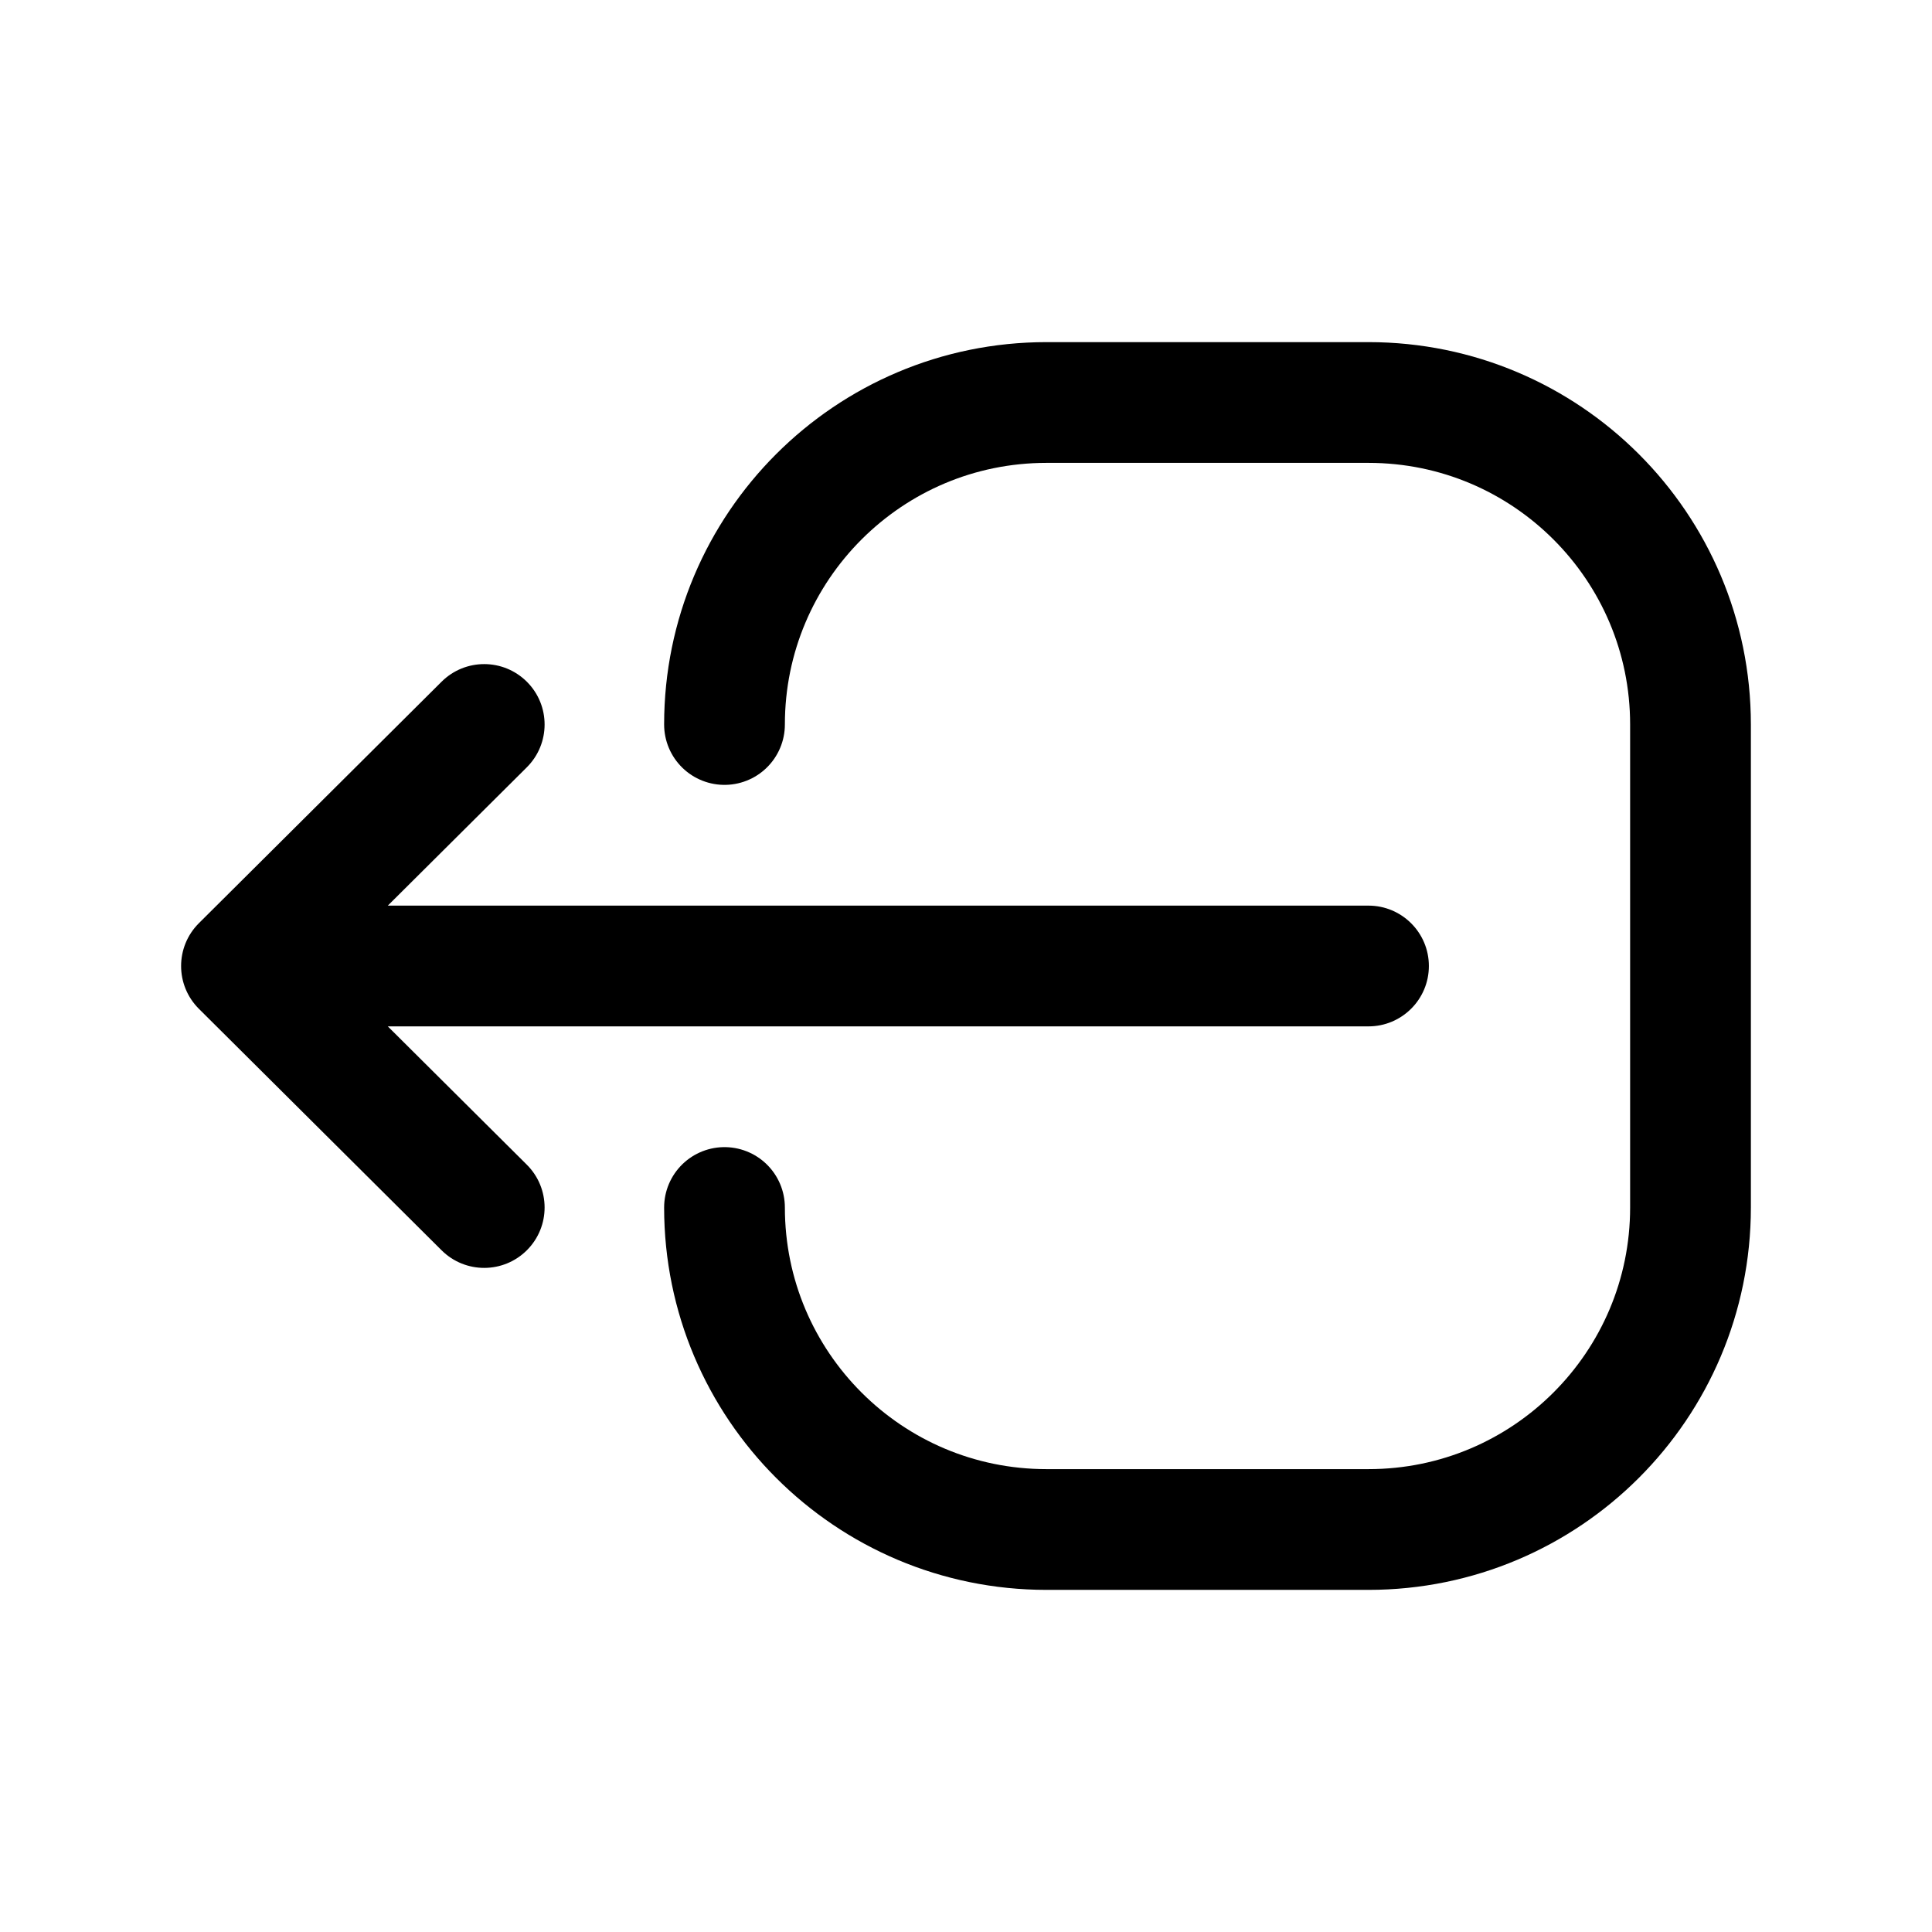
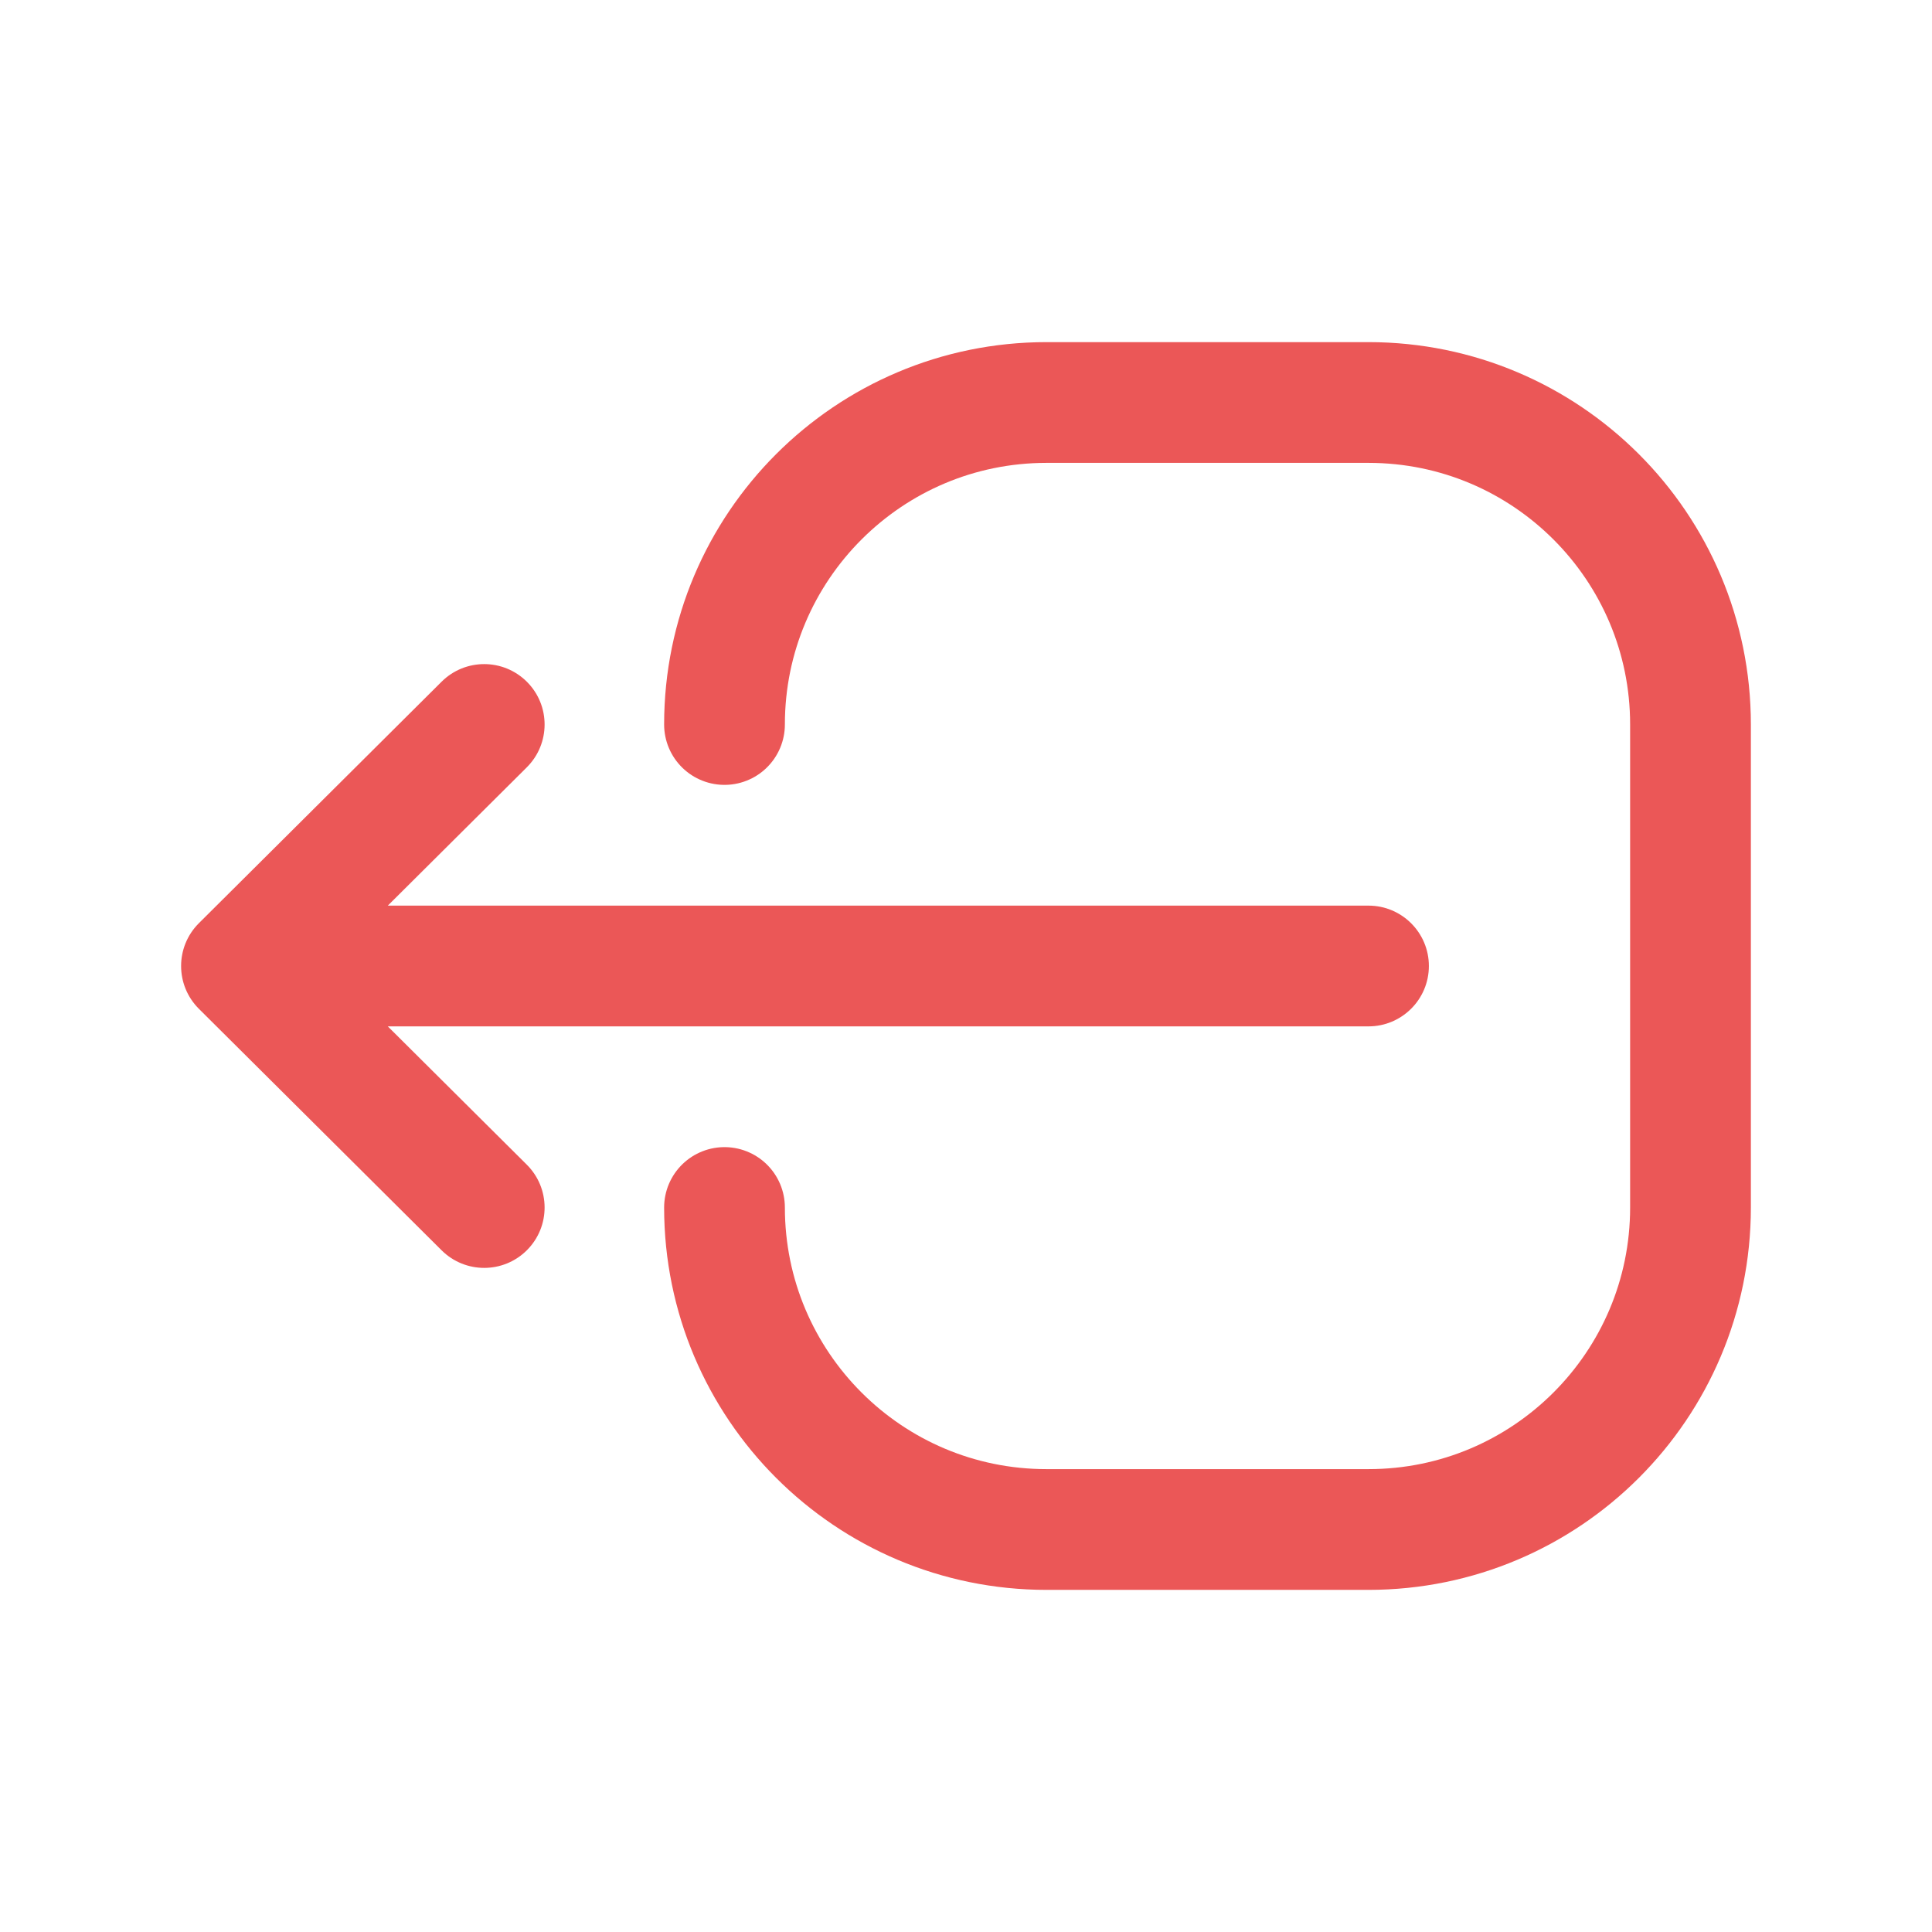
<svg xmlns="http://www.w3.org/2000/svg" width="24" height="24" viewBox="0 0 24 24" fill="none">
-   <path d="M6.544 9.532C6.838 9.239 6.839 8.765 6.547 8.471C6.254 8.177 5.78 8.176 5.486 8.468L6.544 9.532ZM2.471 11.468C2.177 11.761 2.176 12.235 2.468 12.529C2.761 12.823 3.235 12.824 3.529 12.532L2.471 11.468ZM3.529 11.468C3.235 11.176 2.761 11.177 2.468 11.471C2.176 11.765 2.177 12.239 2.471 12.532L3.529 11.468ZM5.486 15.532C5.78 15.824 6.254 15.823 6.547 15.529C6.839 15.235 6.838 14.761 6.544 14.468L5.486 15.532ZM3 11.25C2.586 11.25 2.25 11.586 2.25 12C2.25 12.414 2.586 12.75 3 12.75V11.25ZM17 12.75C17.414 12.75 17.75 12.414 17.75 12C17.75 11.586 17.414 11.25 17 11.25V12.75ZM5.486 8.468L2.471 11.468L3.529 12.532L6.544 9.532L5.486 8.468ZM2.471 12.532L5.486 15.532L6.544 14.468L3.529 11.468L2.471 12.532ZM3 12.75L17 12.75V11.25L3 11.25V12.75Z" fill="black" />
-   <path d="M9 15C9 17.209 10.791 19 13 19H17C19.209 19 21 17.209 21 15V9C21 6.791 19.209 5 17 5H13C10.791 5 9 6.791 9 9" stroke="black" stroke-width="1.5" stroke-linecap="round" stroke-linejoin="round" />
+   <path d="M6.544 9.532C6.838 9.239 6.839 8.765 6.547 8.471C6.254 8.177 5.78 8.176 5.486 8.468L6.544 9.532ZM2.471 11.468C2.177 11.761 2.176 12.235 2.468 12.529C2.761 12.823 3.235 12.824 3.529 12.532L2.471 11.468ZM3.529 11.468C3.235 11.176 2.761 11.177 2.468 11.471C2.176 11.765 2.177 12.239 2.471 12.532L3.529 11.468ZM5.486 15.532C5.78 15.824 6.254 15.823 6.547 15.529C6.839 15.235 6.838 14.761 6.544 14.468L5.486 15.532ZM3 11.25C2.586 11.25 2.25 11.586 2.25 12C2.25 12.414 2.586 12.75 3 12.75V11.25ZM17 12.75C17.414 12.75 17.75 12.414 17.75 12C17.75 11.586 17.414 11.25 17 11.25V12.75ZM5.486 8.468L2.471 11.468L3.529 12.532L6.544 9.532L5.486 8.468ZM2.471 12.532L5.486 15.532L6.544 14.468L3.529 11.468L2.471 12.532ZM3 12.75L17 12.75V11.25L3 11.25V12.75Z" fill="#EB5757" />
+   <path d="M9 15C9 17.209 10.791 19 13 19H17C19.209 19 21 17.209 21 15V9C21 6.791 19.209 5 17 5H13C10.791 5 9 6.791 9 9" stroke="#EB5757" stroke-width="1.5" stroke-linecap="round" stroke-linejoin="round" />
</svg>
